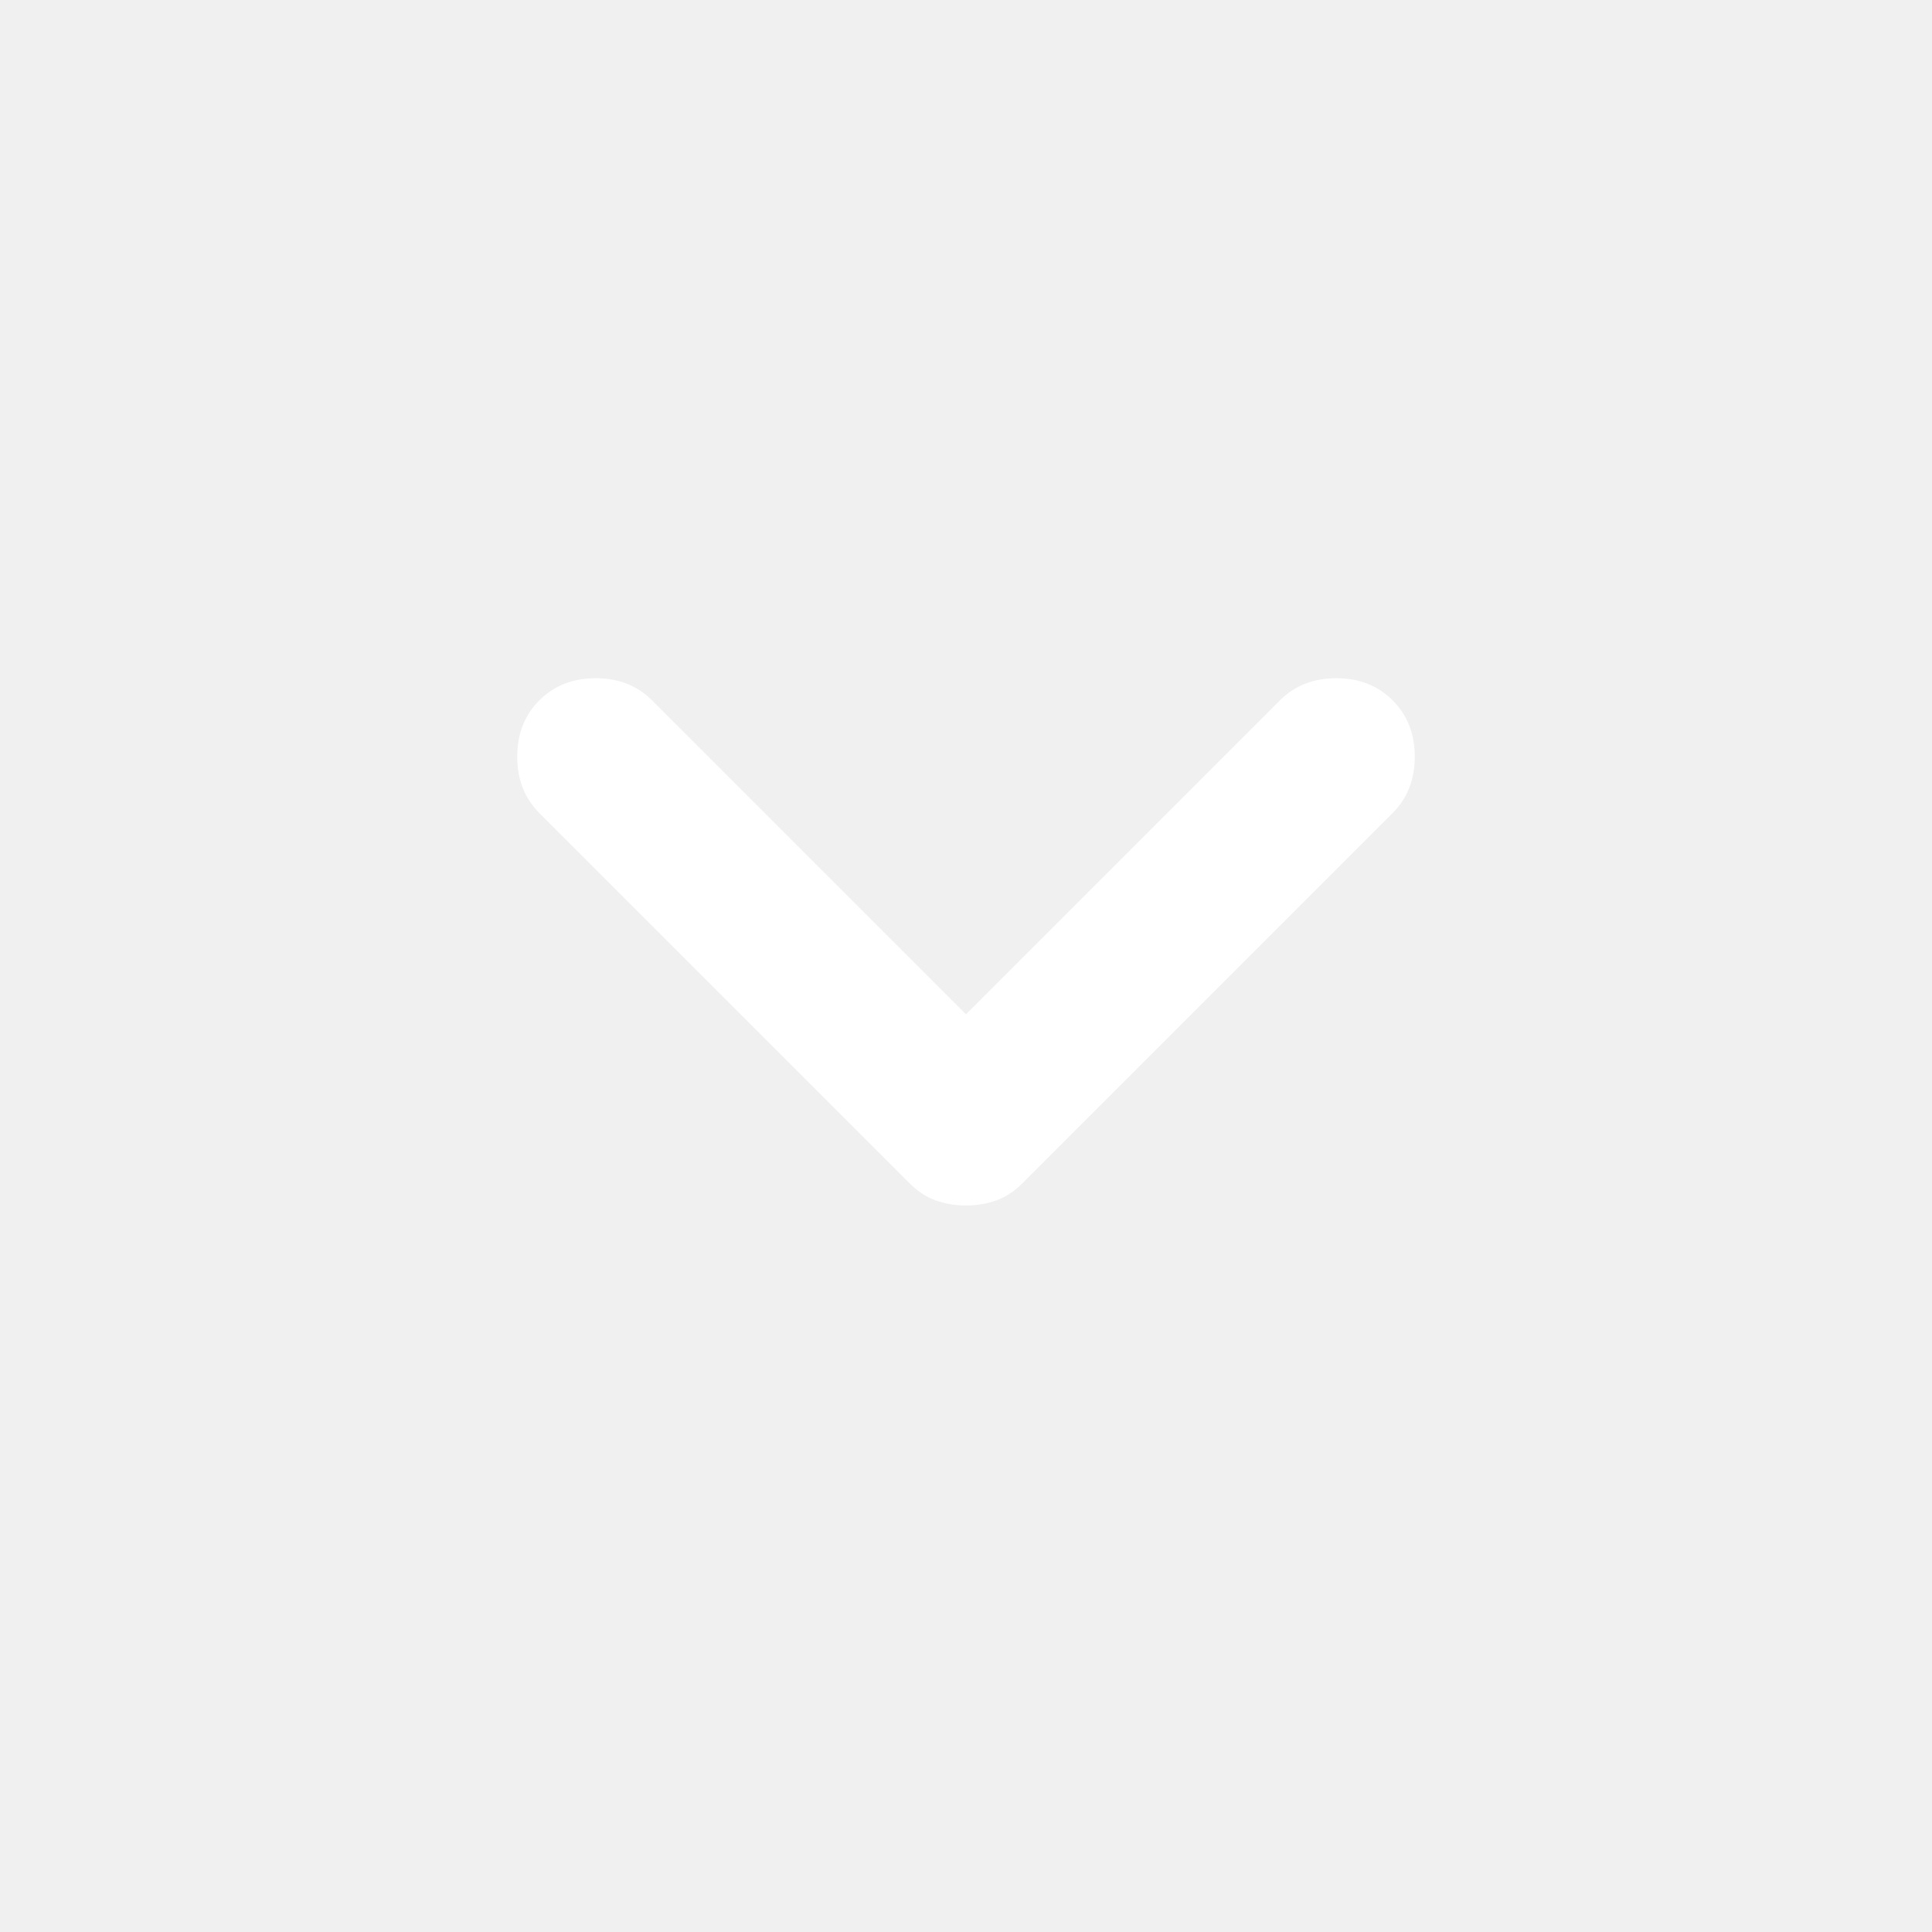
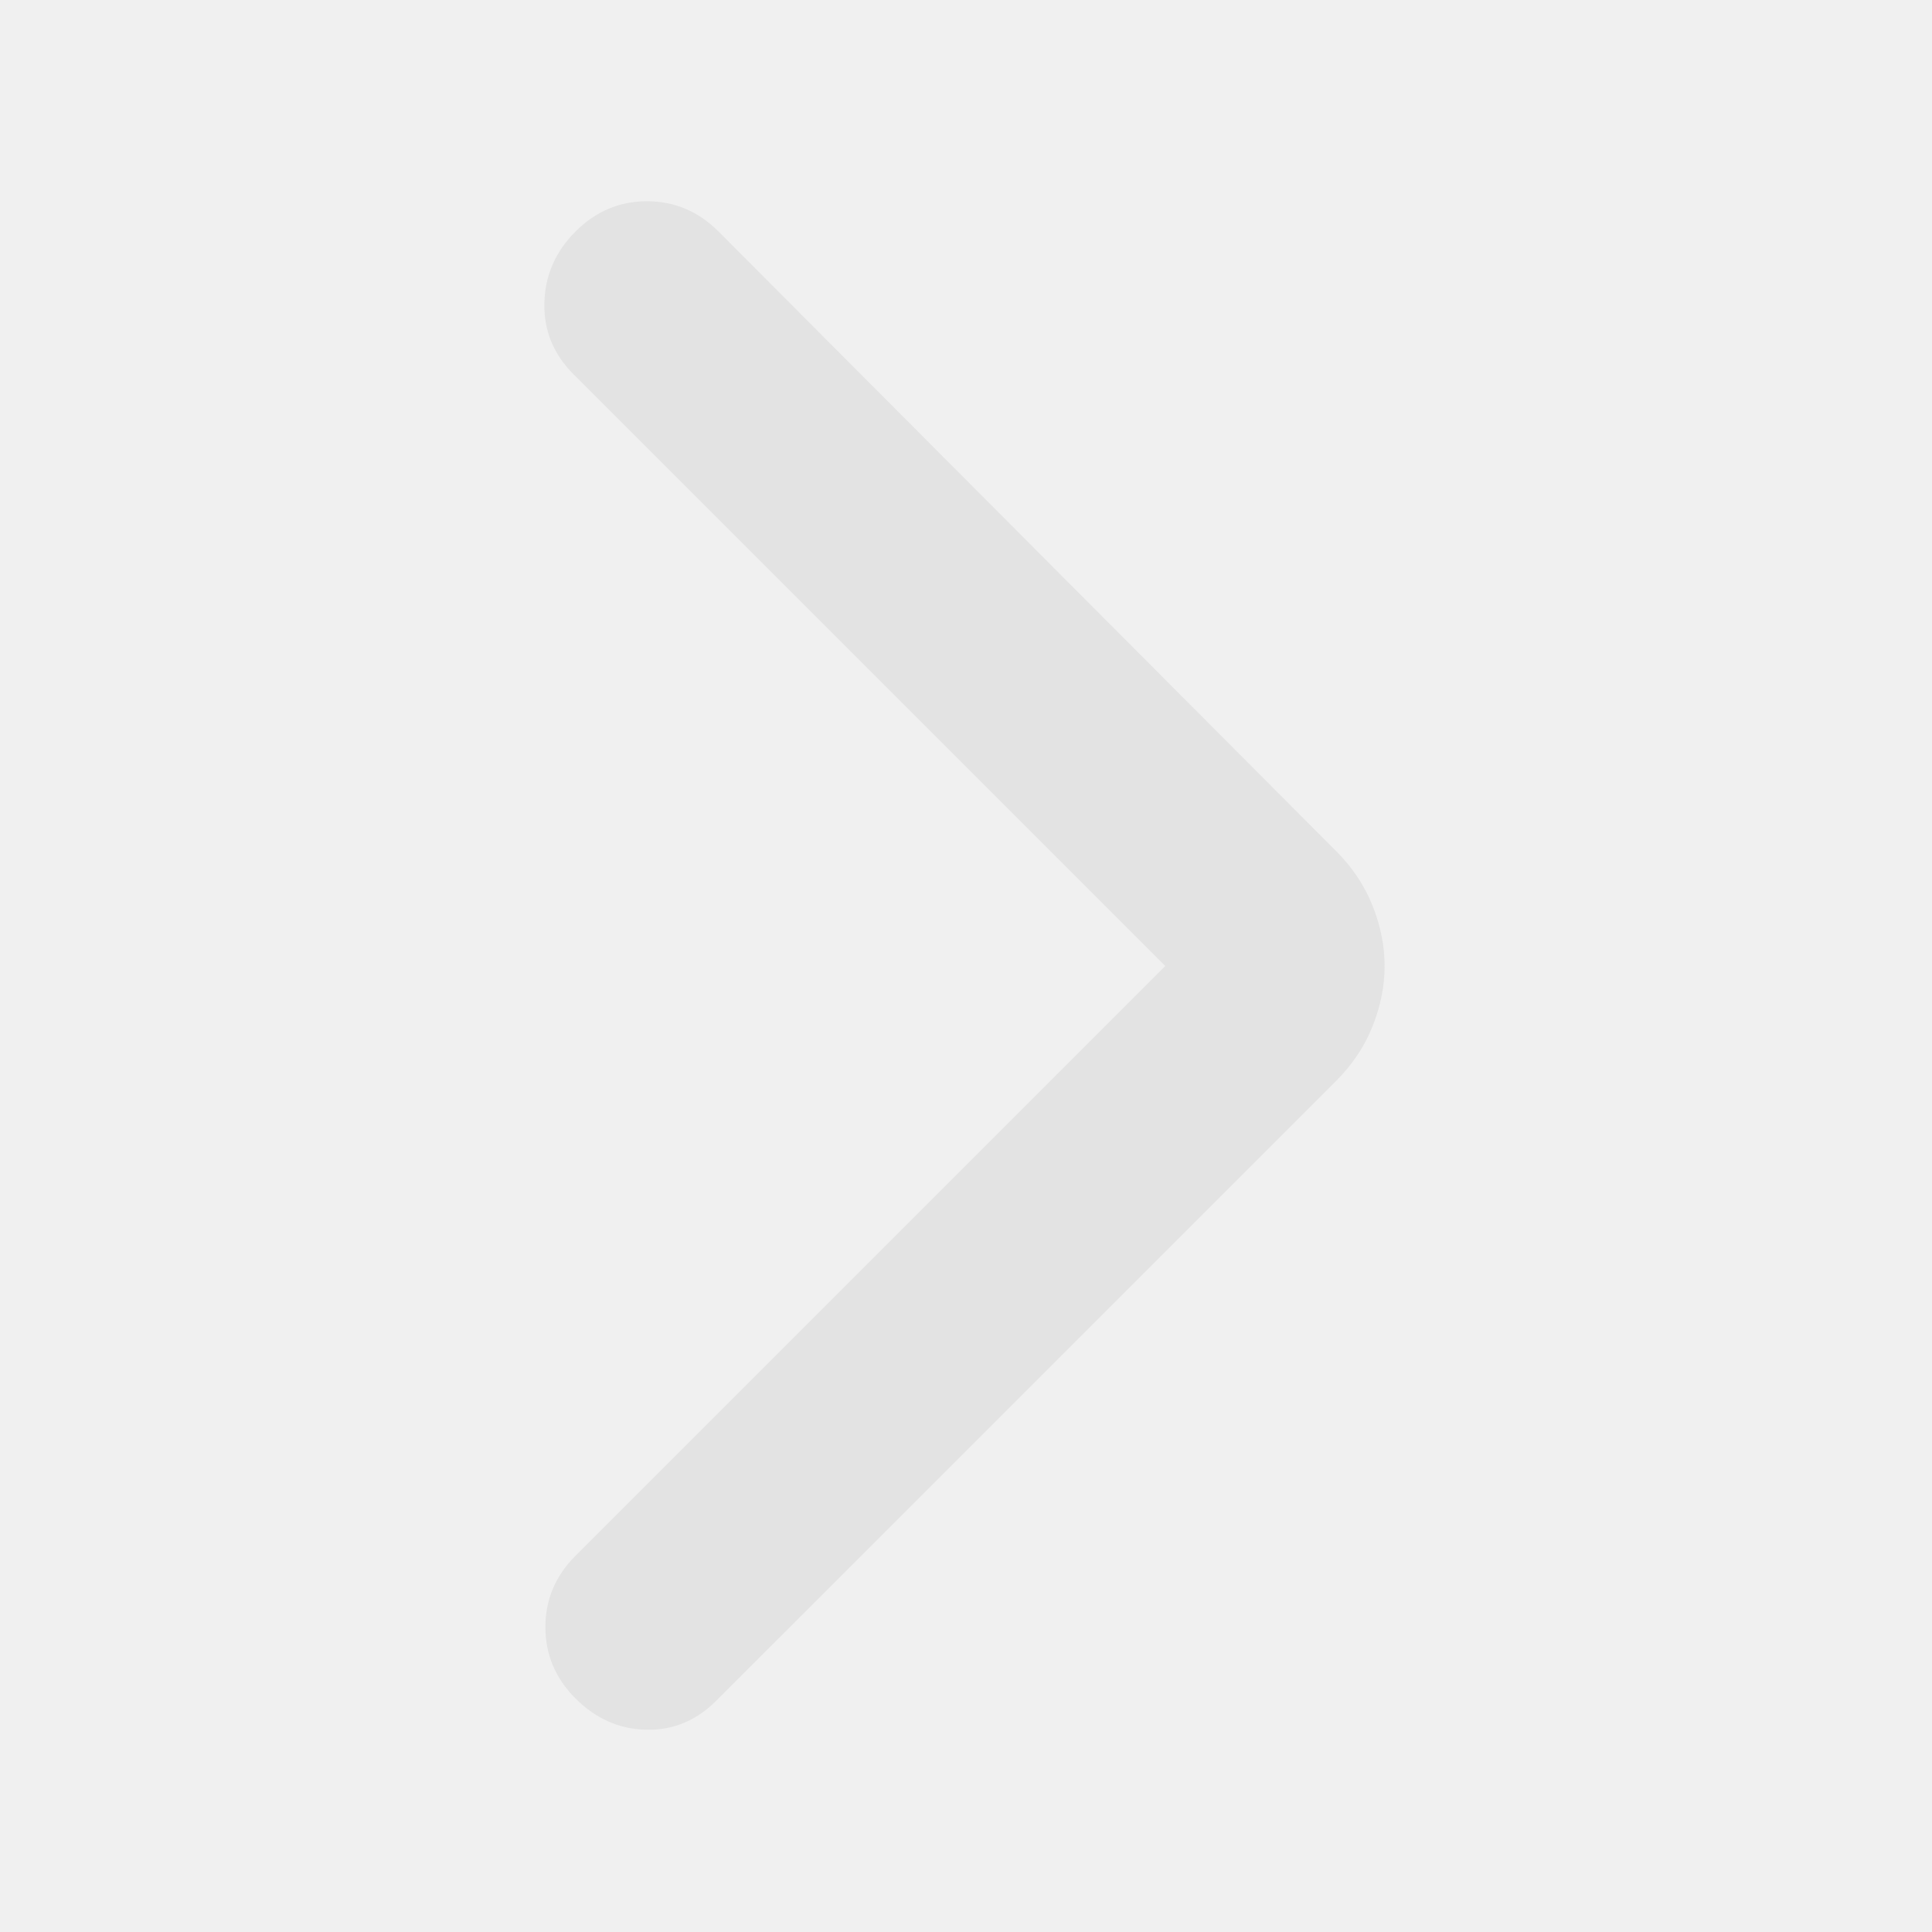
- <svg xmlns="http://www.w3.org/2000/svg" height="24px" viewBox="0 -960 960 960" width="24px" fill="#fff">
-   <path d="M465-363.5q-7-2.5-13-8.5L268-556q-11-11-11-28t11-28q11-11 28-11t28 11l156 156 156-156q11-11 28-11t28 11q11 11 11 28t-11 28L508-372q-6 6-13 8.5t-15 2.5q-8 0-15-2.5Z" />
+ <svg xmlns="http://www.w3.org/2000/svg" height="24px" viewBox="0 -960 960 960" width="24px" fill="#e3e3e3">
+   <path d="M579-480 285-774q-15-15-14.5-35.5T286-845q15-15 35.5-15t35.5 15l307 308q12 12 18 27t6 30q0 15-6 30t-18 27L356-115q-15 15-35 14.5T286-116q-15-15-15-35.5t15-35.5l293-293Z" />
</svg>
